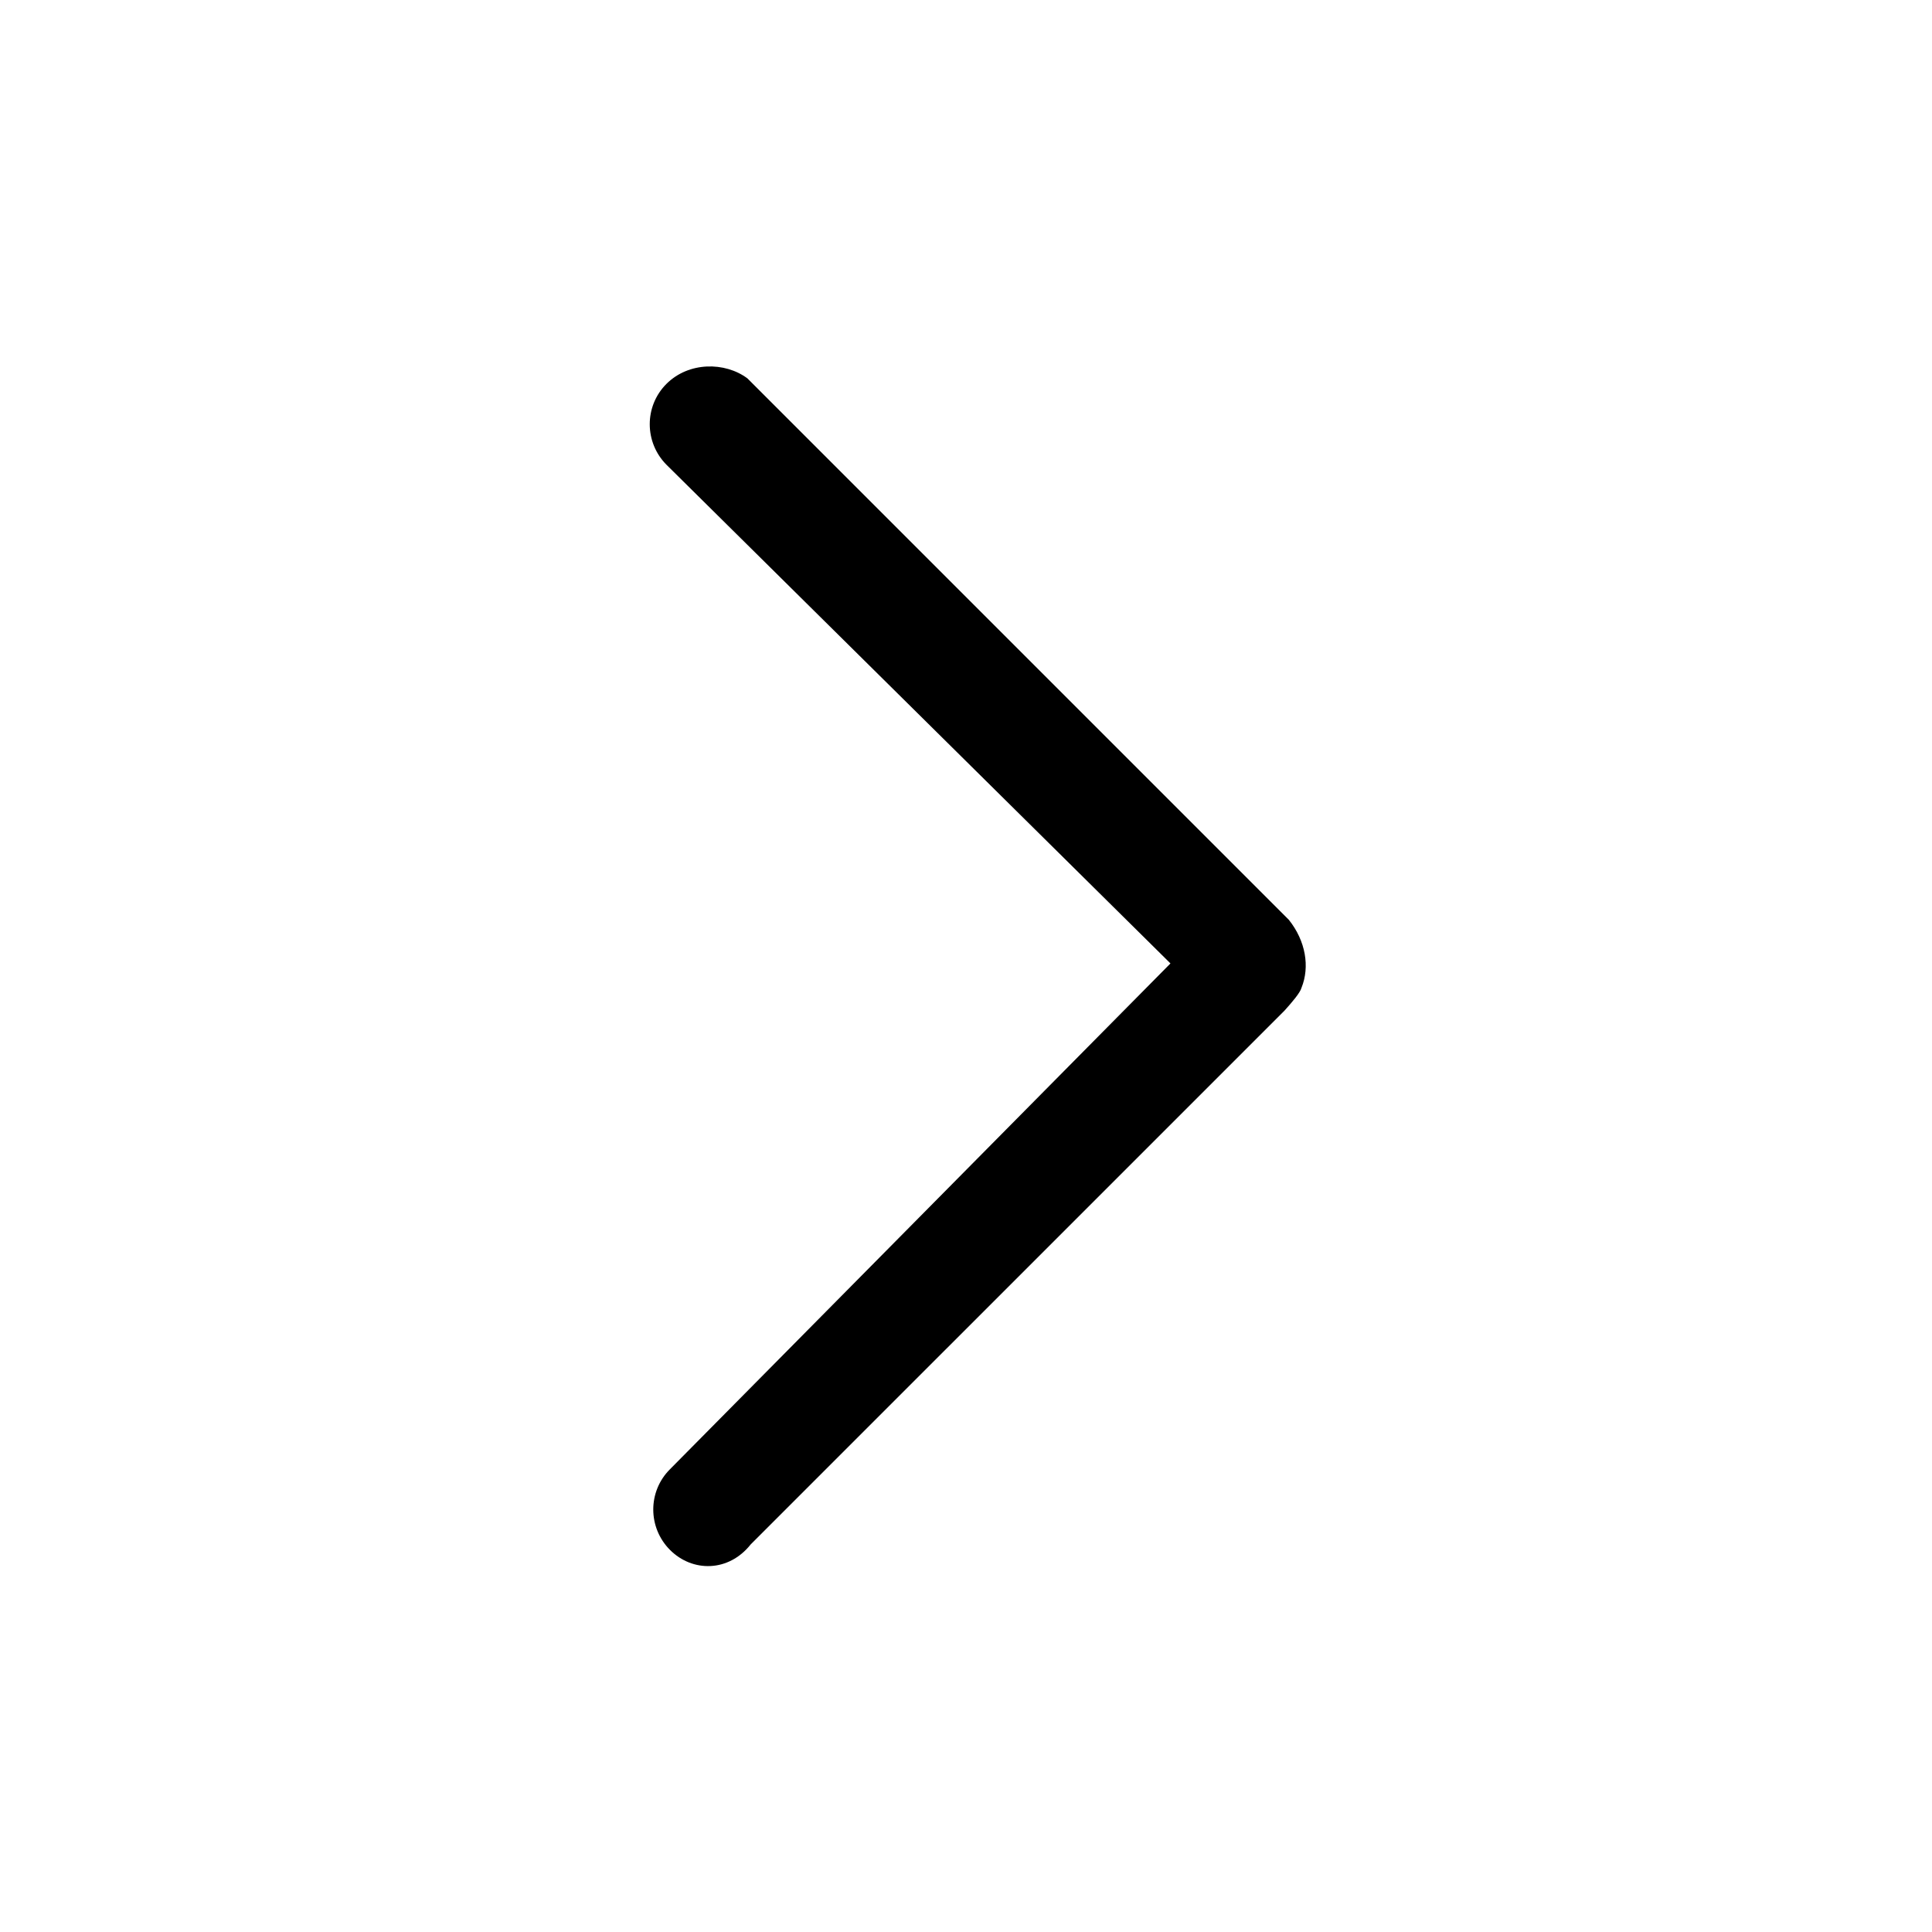
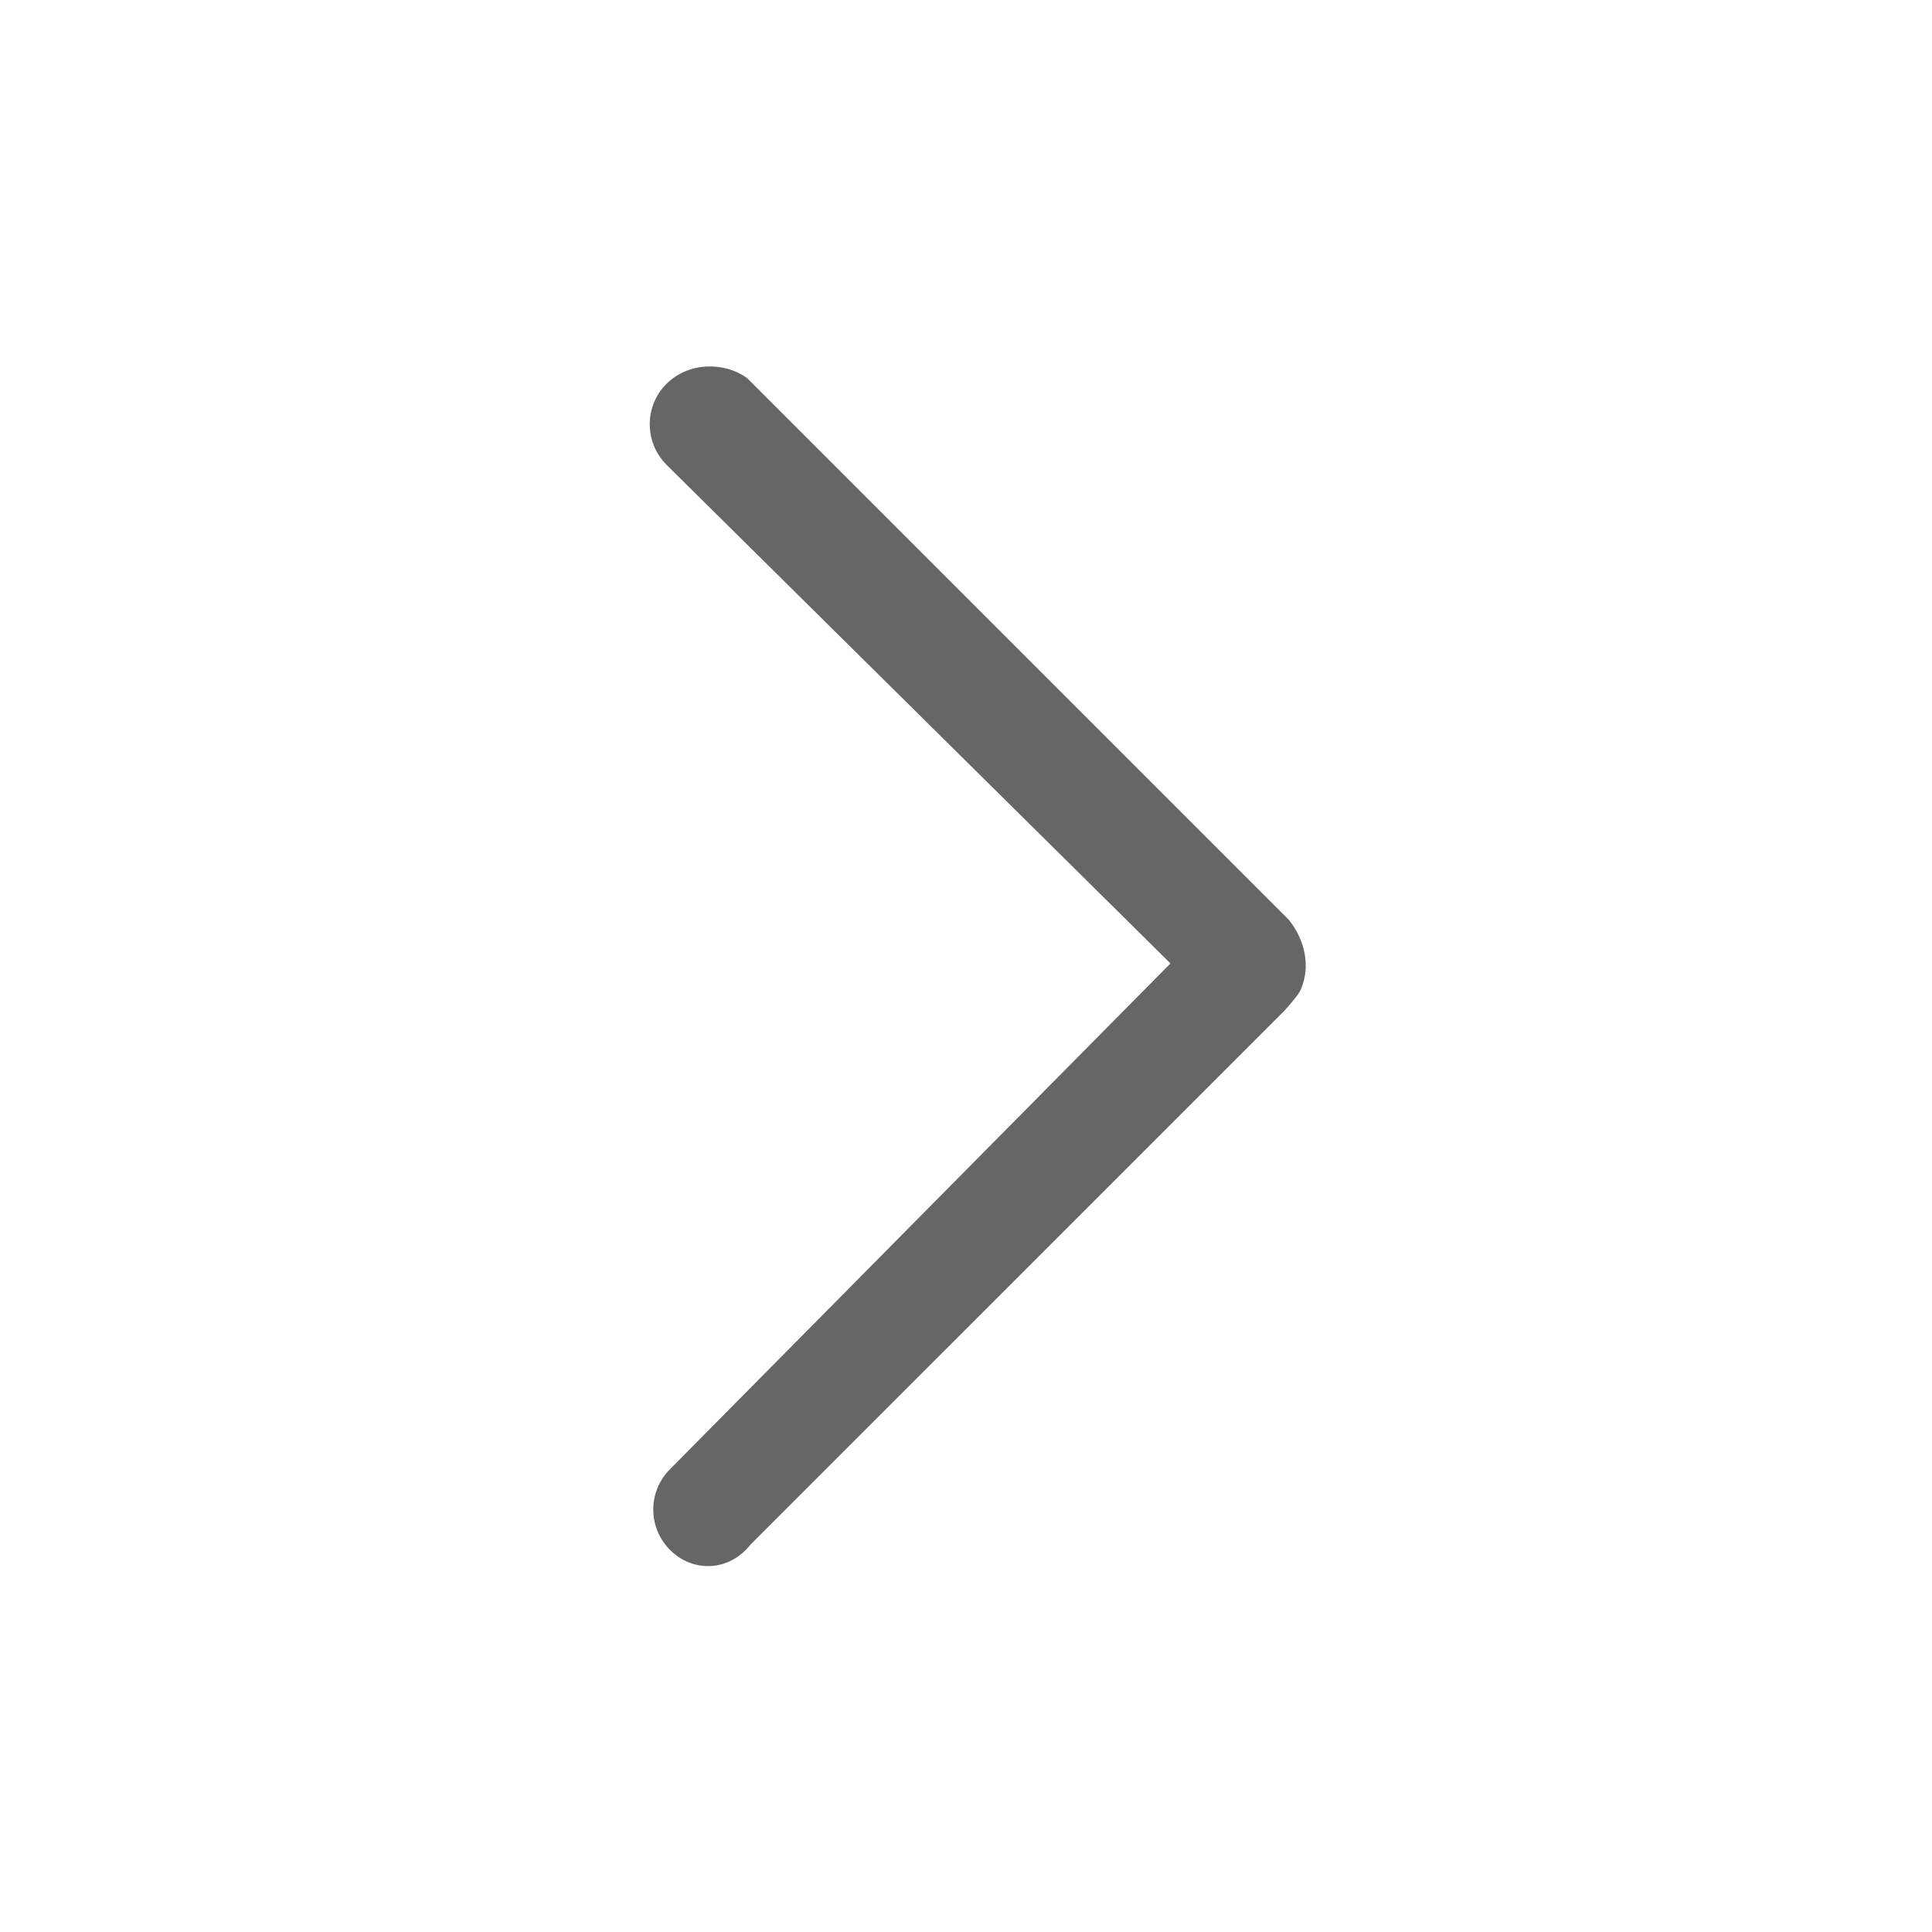
<svg xmlns="http://www.w3.org/2000/svg" t="1773888457987" class="icon" viewBox="0 0 1024 1024" version="1.1" p-id="1764" width="200" height="200">
-   <path d="M353.323 246.407L620.372 510.638l-265.321 268.146c-11.776 11.775-11.734 30.909 0.091 42.734l0.001 0c11.825 11.826 30.958 11.867 42.728-2.931L680.9 535.56c3.818-4.273 8.206-9.321 8.933-12.045 4.471-11.112 2.233-24.765-6.711-35.988l-286.982-286.982c-11.875-8.848-31.096-8.894-42.923 2.933C341.393 215.304 341.439 234.523 353.323 246.407z" p-id="1765" />
+   <path d="M353.323 246.407L620.372 510.638l-265.321 268.146c-11.776 11.775-11.734 30.909 0.091 42.734l0.001 0c11.825 11.826 30.958 11.867 42.728-2.931L680.9 535.56c3.818-4.273 8.206-9.321 8.933-12.045 4.471-11.112 2.233-24.765-6.711-35.988l-286.982-286.982c-11.875-8.848-31.096-8.894-42.923 2.933C341.393 215.304 341.439 234.523 353.323 246.407z" fill="#666666" p-id="1765" />
</svg>
